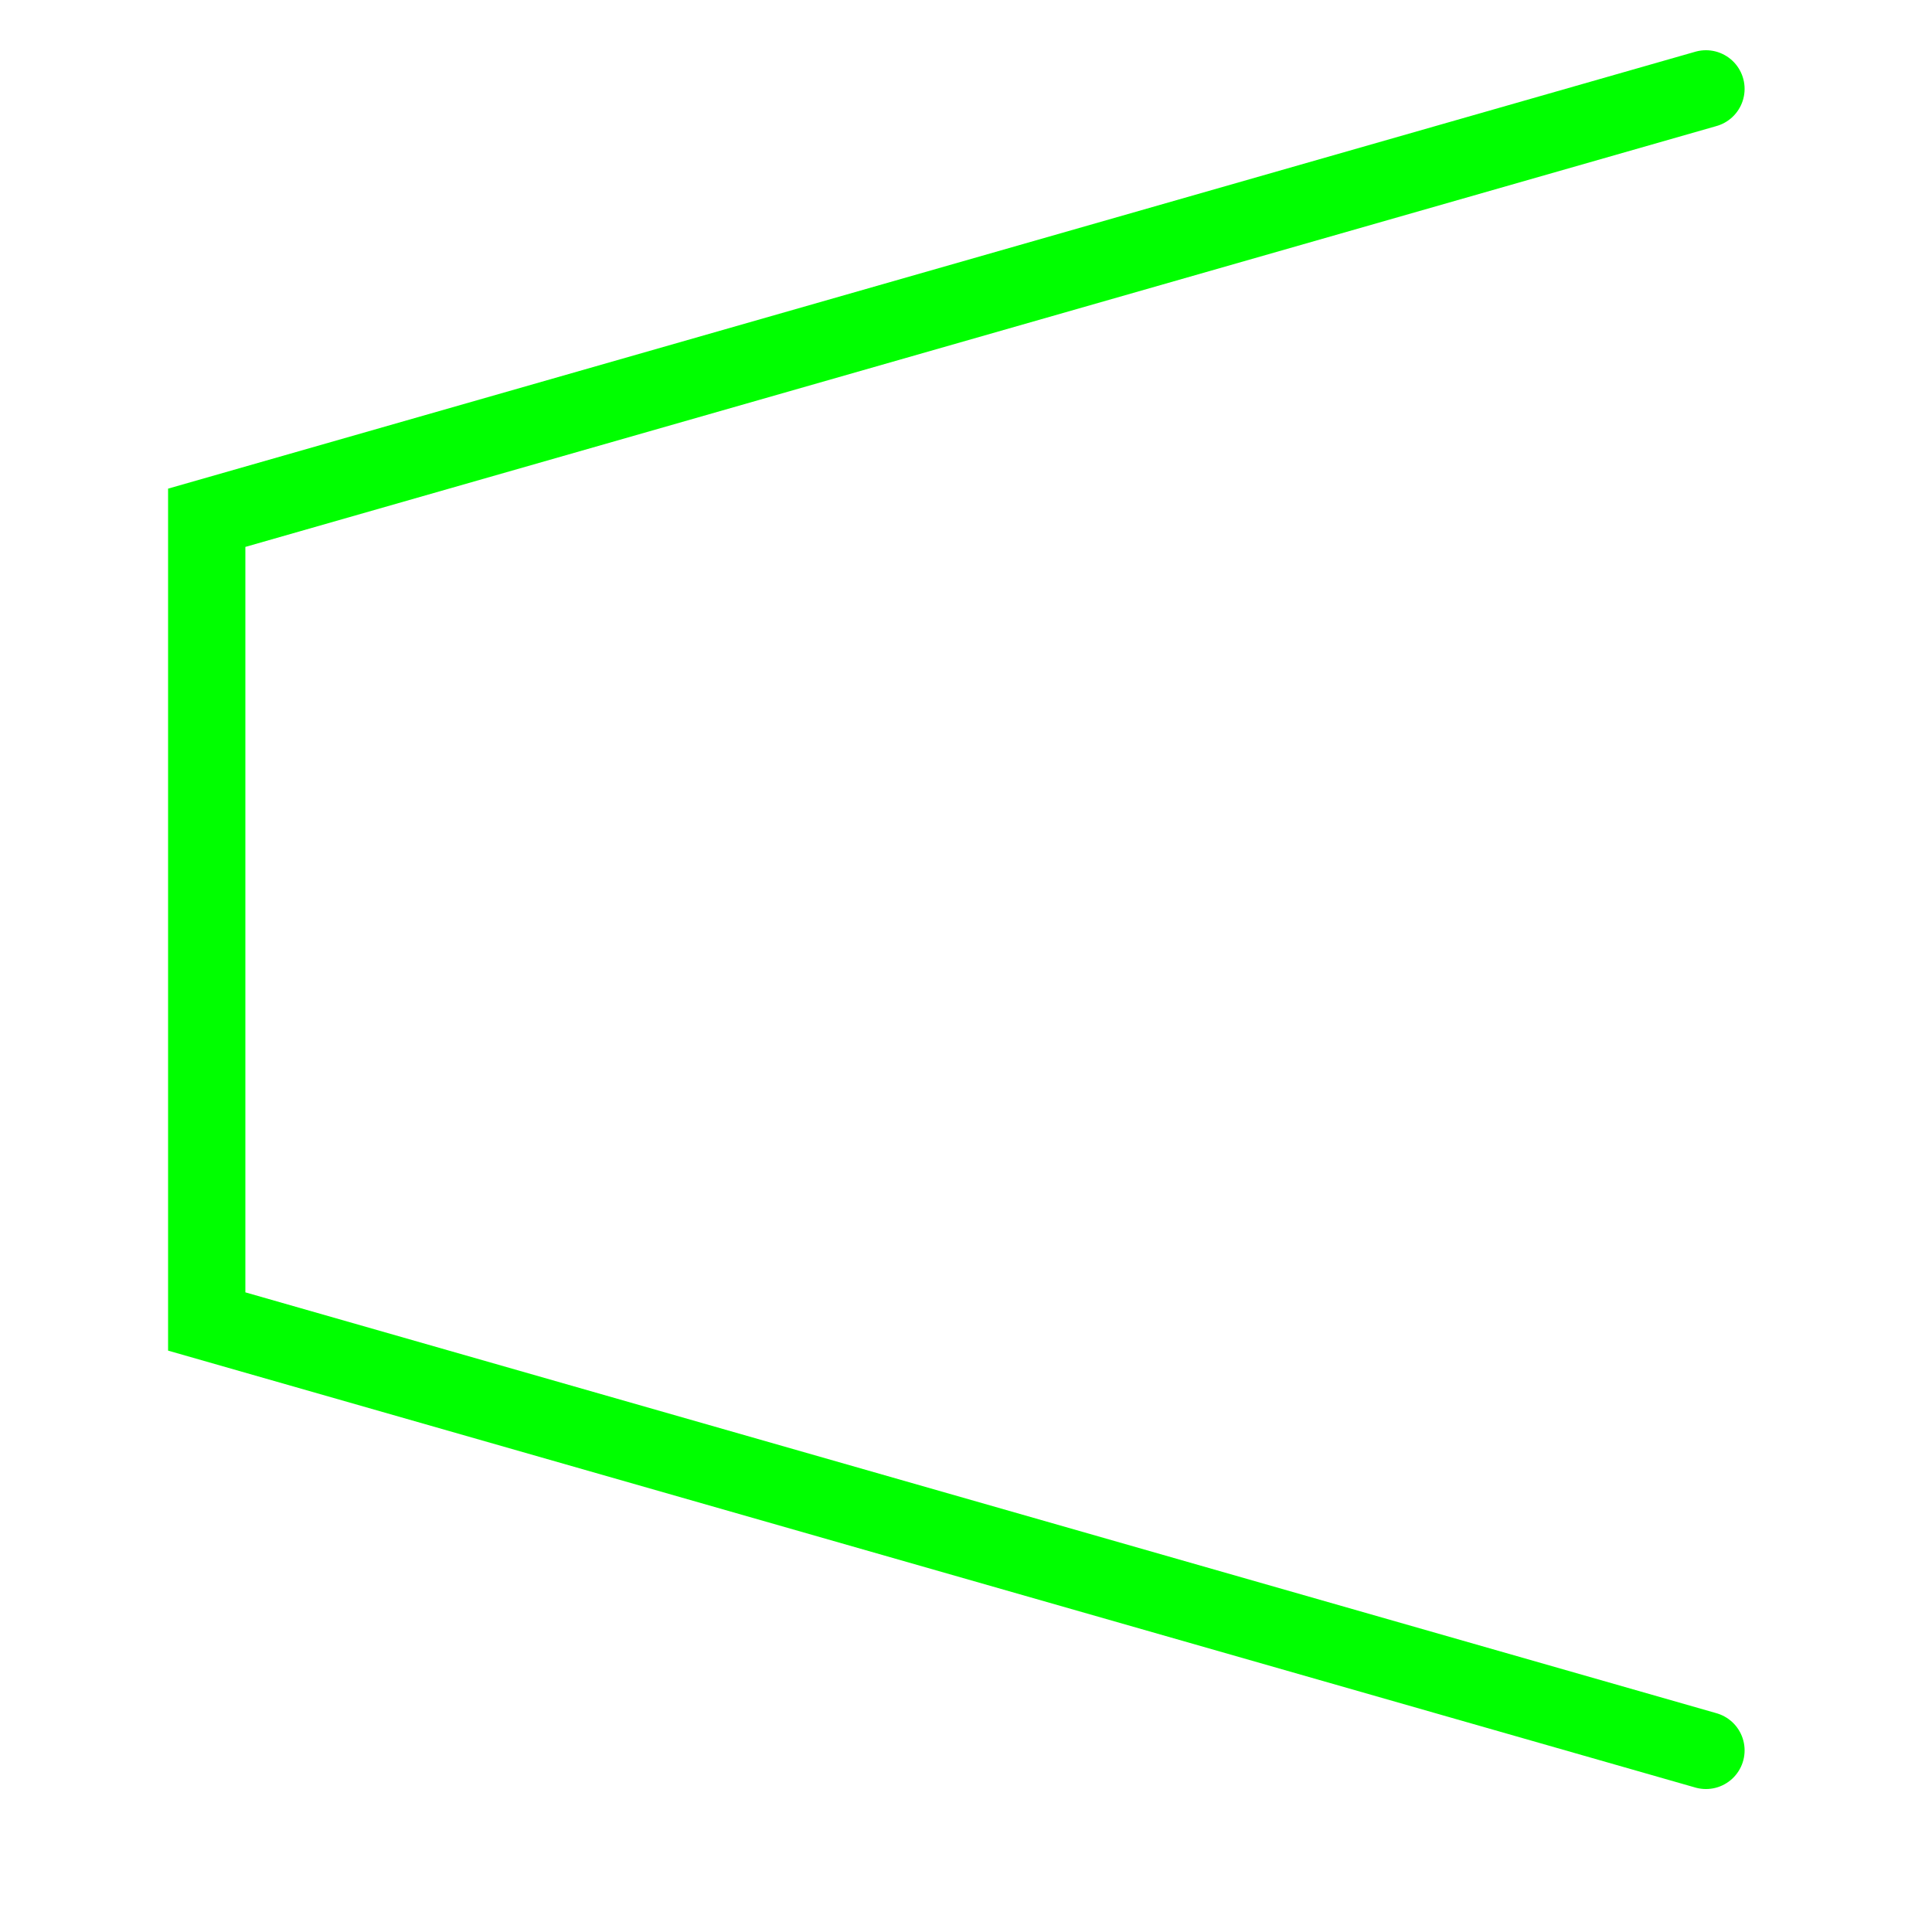
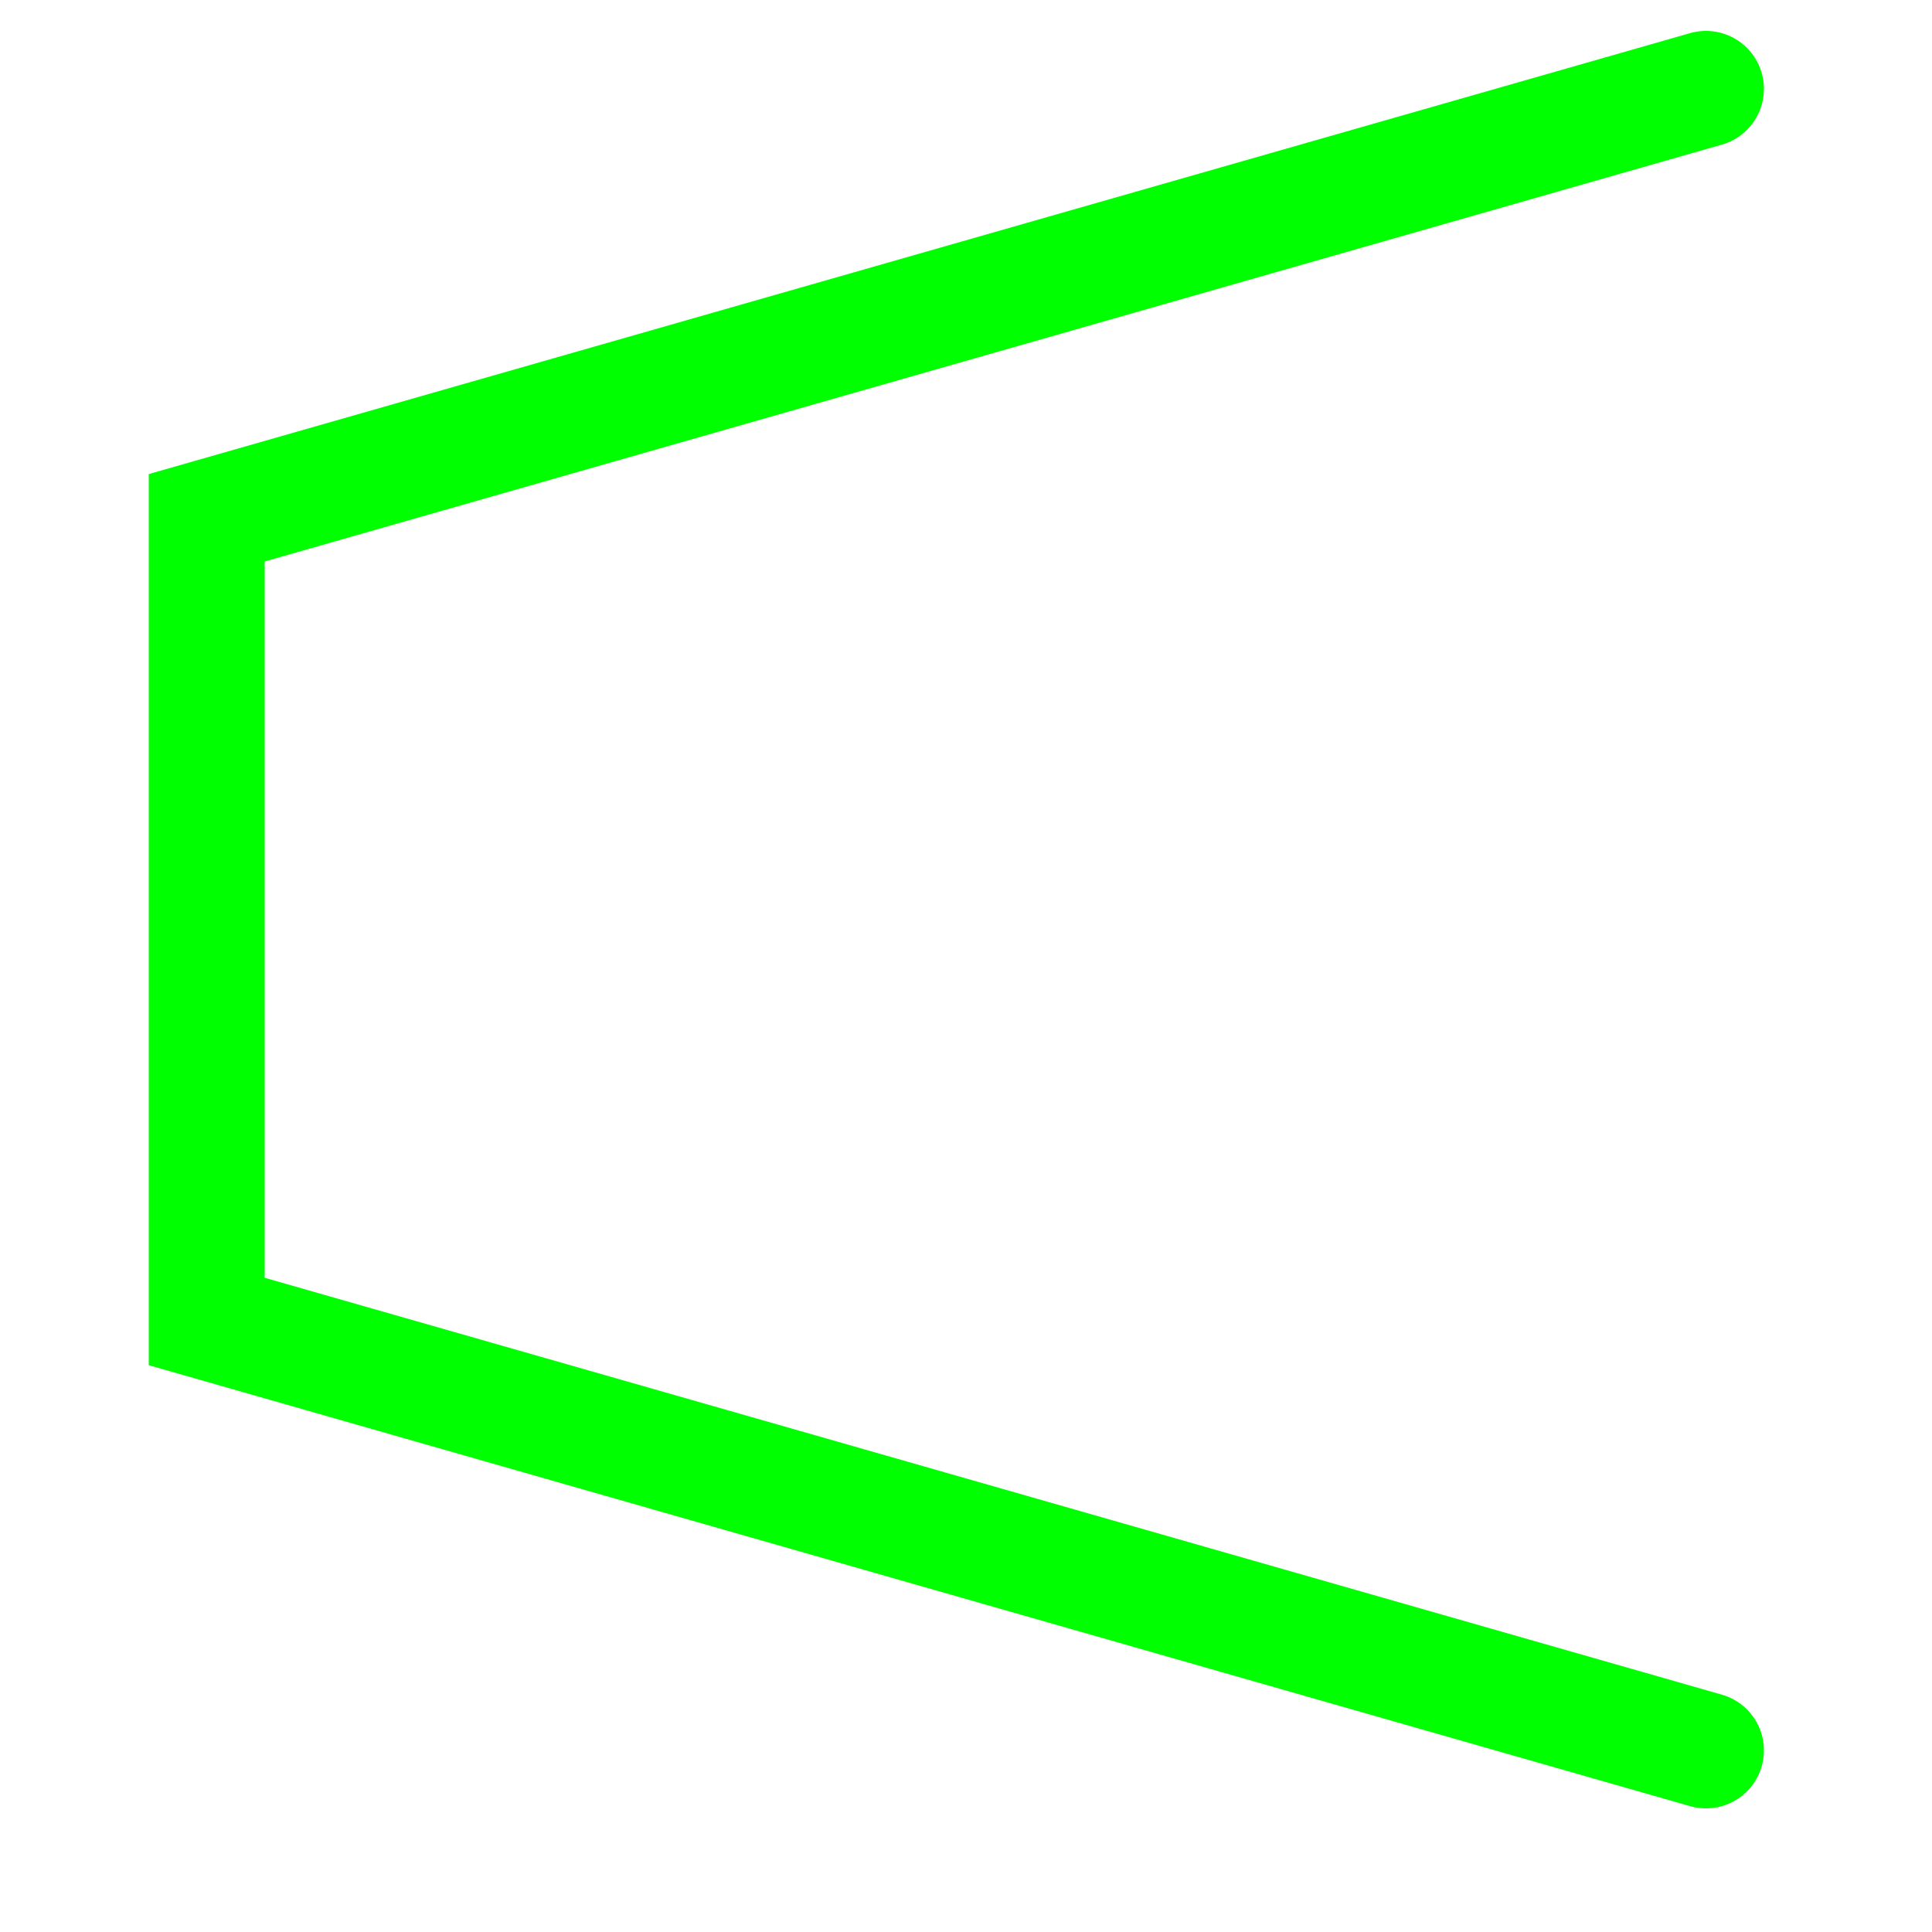
<svg xmlns="http://www.w3.org/2000/svg" version="1.1" id="Layer_1" x="0px" y="0px" viewBox="0 0 100 100" enable-background="new 0 0 100 100" xml:space="preserve">
-   <polyline fill="none" stroke="#00FF00" stroke-width="4" stroke-linecap="round" stroke-miterlimit="10" points="88.3,4.6   10.7,26.8 10.7,68.4 88.3,90.6 " />
+   <polyline fill="none" stroke="#00FF00" stroke-width="6" stroke-linecap="round" stroke-miterlimit="10" points="88.3,4.6   10.7,26.8 10.7,68.4 88.3,90.6 " />
</svg>
